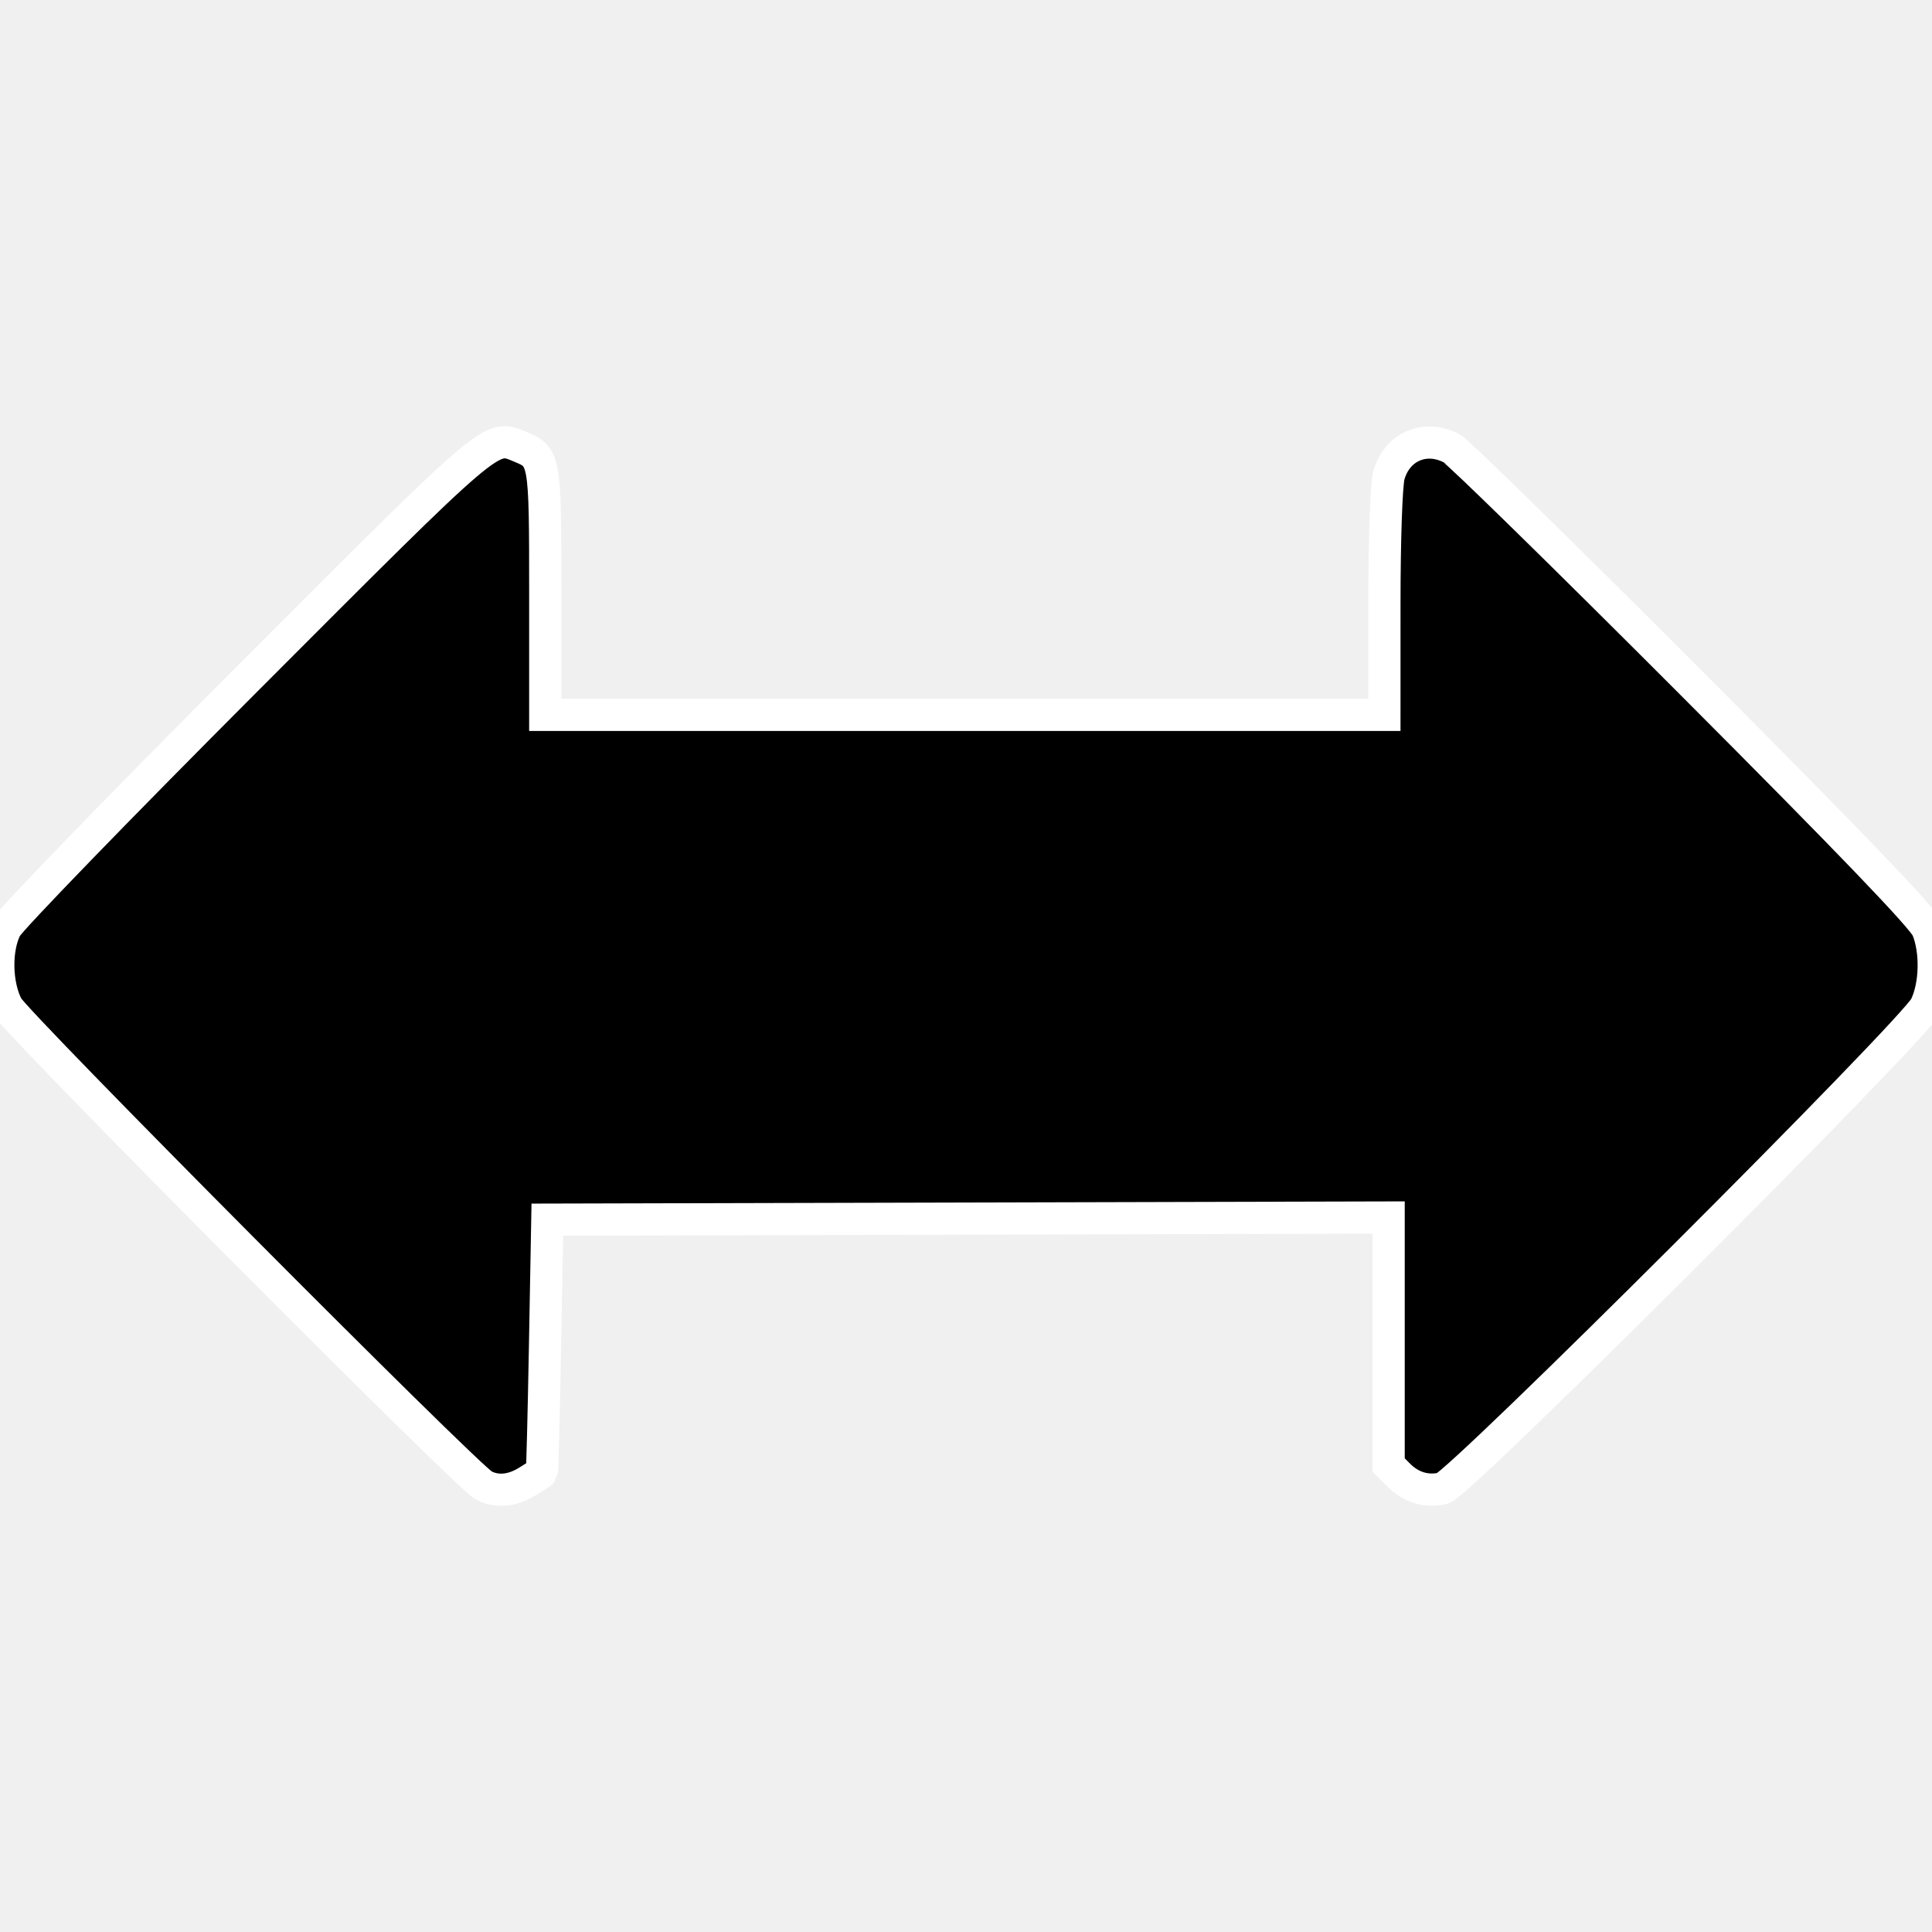
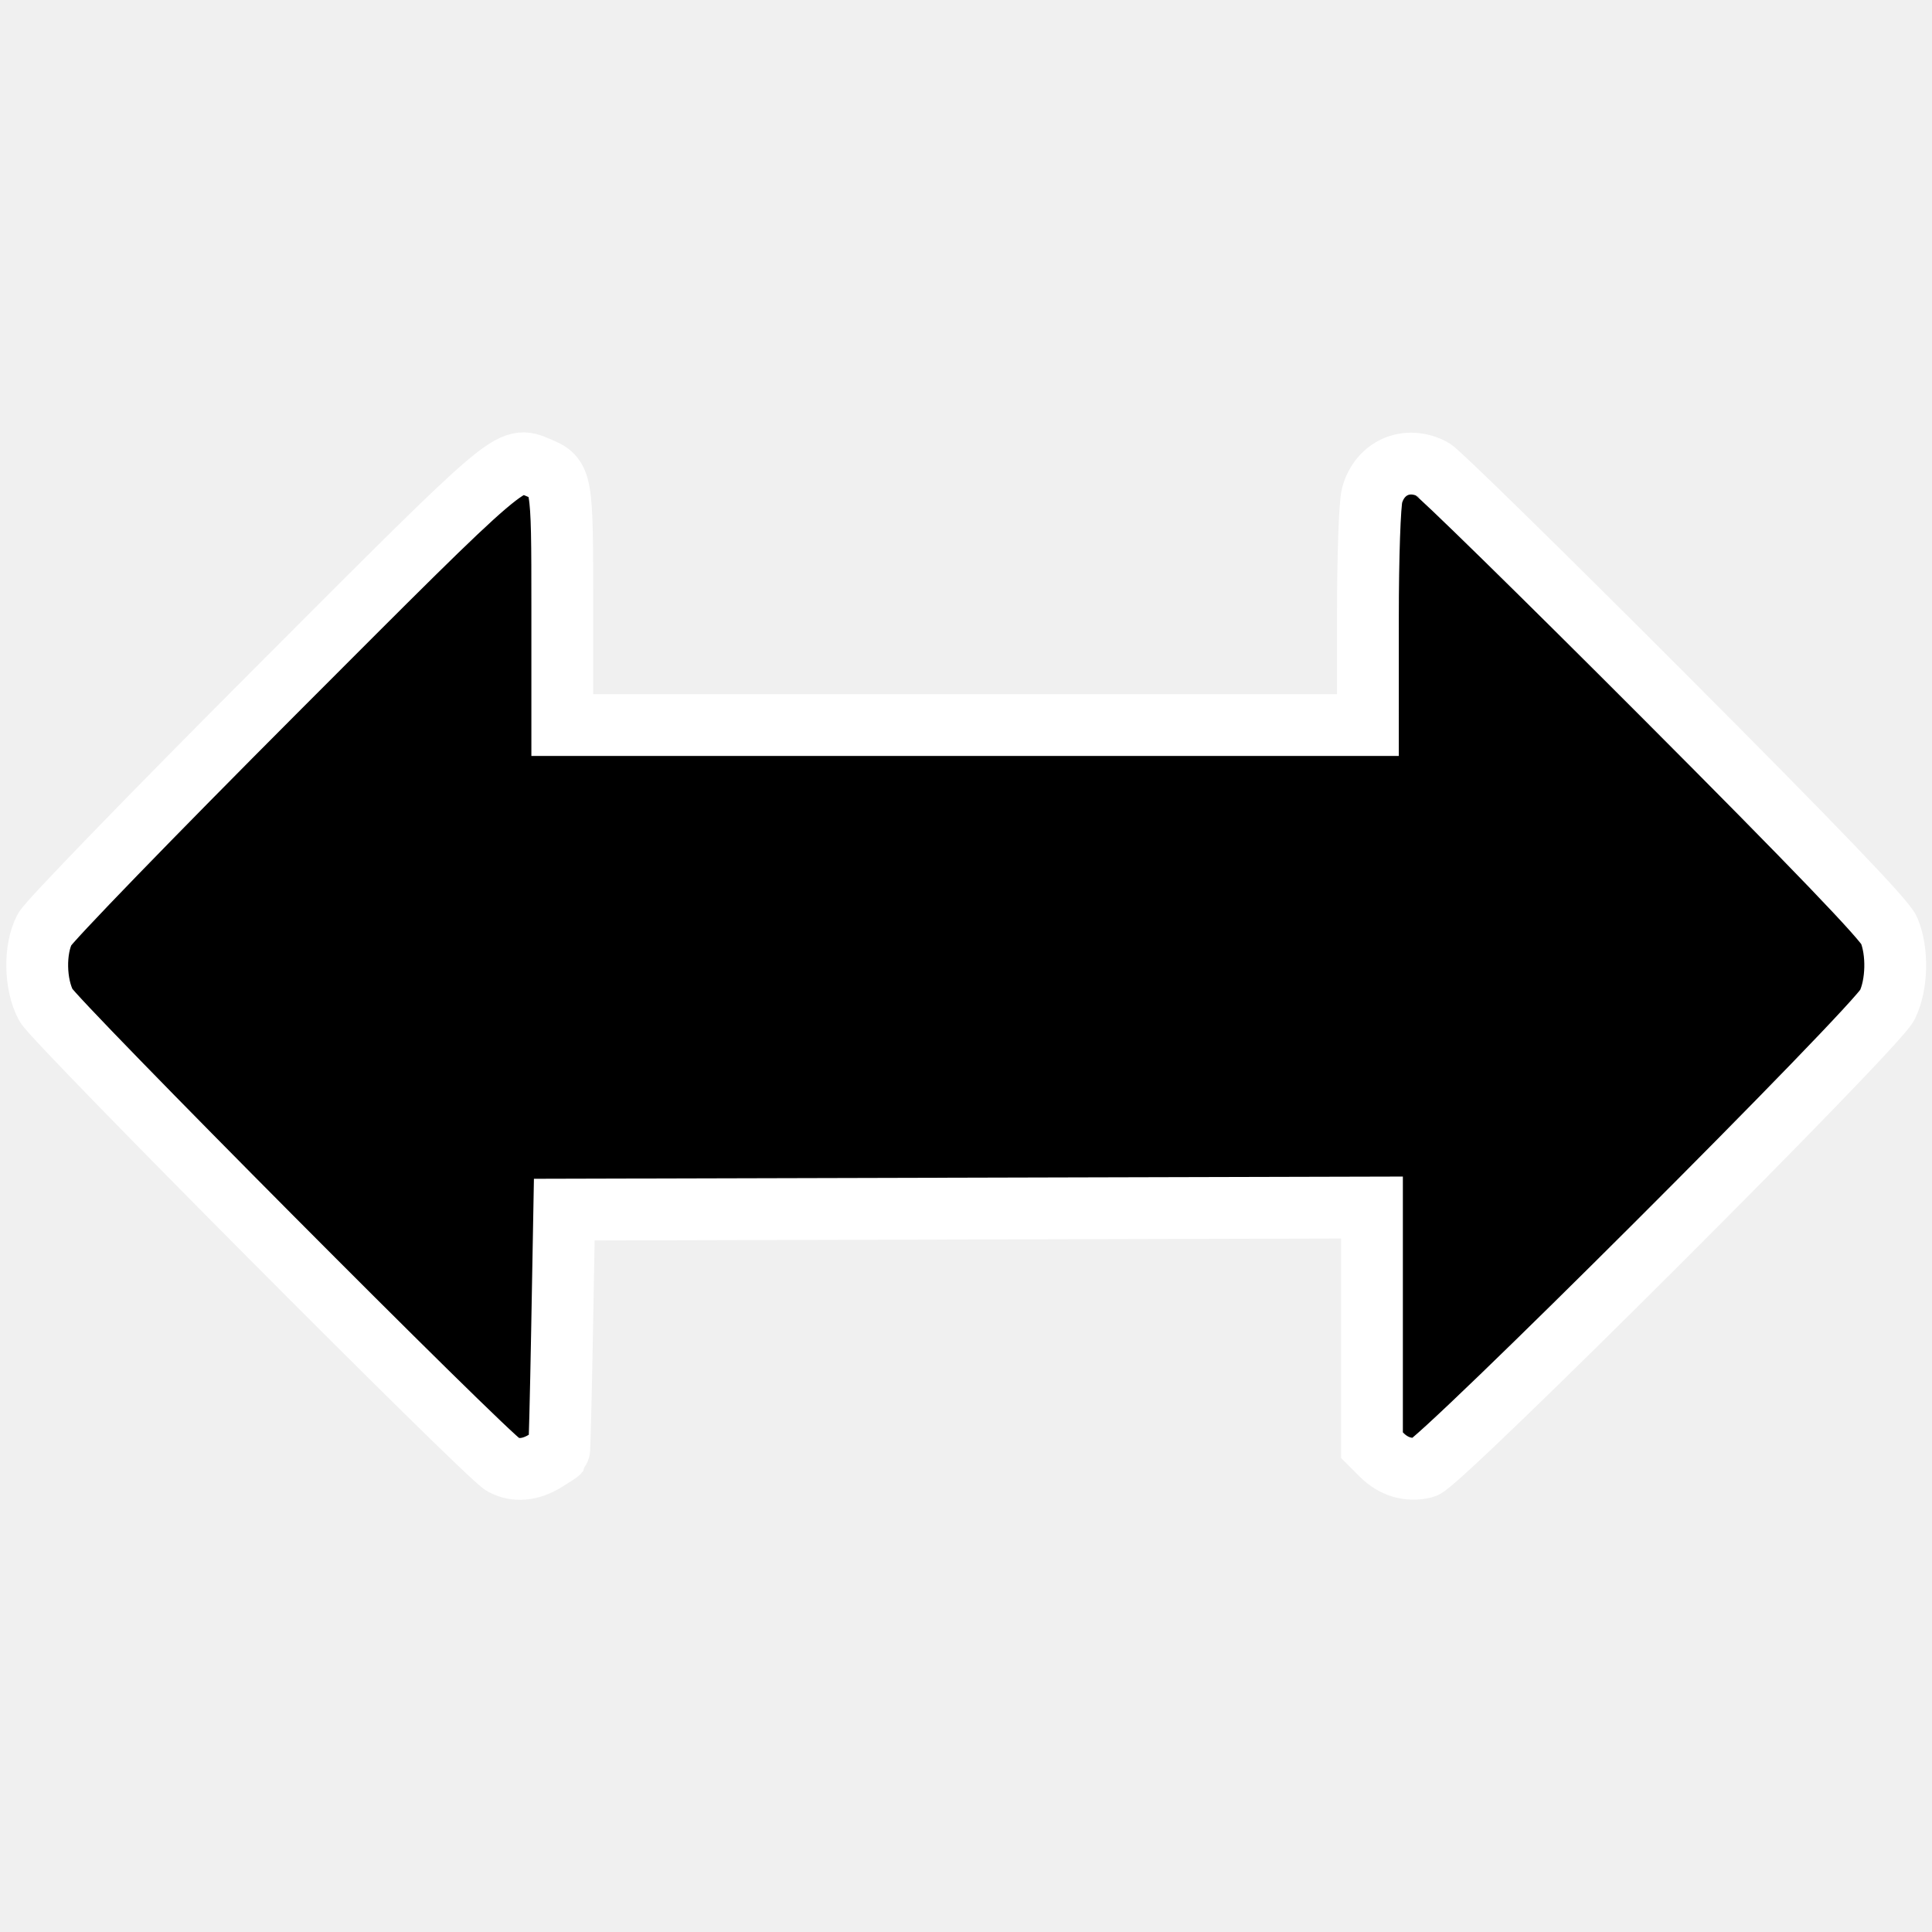
- <svg xmlns="http://www.w3.org/2000/svg" width="120mm" height="120mm" viewBox="0 0 120 120" version="1.1" id="svg1" xml:space="preserve">
+ <svg xmlns="http://www.w3.org/2000/svg" width="125mm" height="125mm" viewBox="0 0 125 125" version="1.1" id="svg1" xml:space="preserve">
  <defs id="defs1" />
  <g id="layer1">
-     <path style="fill:#000000;stroke:#ffffff;stroke-opacity:1;stroke-width:2;stroke-dasharray:none" d="M 30.028,92.253 C 28.973,91.681 1.016,63.576 0.458,62.526 c -0.715,-1.345 -0.757,-3.594 -0.09,-4.895 0.261,-0.509 6.982,-7.445 14.935,-15.412 15.453,-15.481 15.165,-15.235 16.99,-14.479 1.561,0.647 1.573,0.714 1.573,9.049 v 7.614 h 26.061 26.061 l 10e-4,-6.945 c 8.4e-4,-3.944 0.119,-7.369 0.274,-7.925 0.498,-1.794 2.263,-2.555 3.905,-1.684 0.393,0.208 7.109,6.787 14.925,14.618 9.792,9.812 14.337,14.545 14.618,15.223 0.57,1.375 0.519,3.515 -0.115,4.82 -0.721,1.485 -28.958,29.682 -29.971,29.928 -0.998,0.243 -1.974,-0.045 -2.735,-0.805 l -0.639,-0.639 v -7.686 -7.686 l -26.128,0.067 -26.128,0.067 -0.142,7.805 c -0.078,4.293 -0.168,7.837 -0.198,7.875 -0.031,0.038 -0.443,0.306 -0.916,0.594 -0.952,0.581 -1.908,0.659 -2.712,0.223 z" id="path1" />
+     <path style="fill:#000000;stroke:#ffffff;stroke-width:4;stroke-dasharray:none;stroke-opacity:1" d="M 32.542,94.759 C 31.487,94.186 3.53,66.081 2.972,65.032 c -0.715,-1.345 -0.757,-3.594 -0.09,-4.895 0.261,-0.509 6.982,-7.445 14.935,-15.412 15.453,-15.481 15.165,-15.235 16.99,-14.479 1.561,0.647 1.573,0.714 1.573,9.049 v 7.614 h 26.061 26.061 l 10e-4,-6.945 c 8.4e-4,-3.944 0.119,-7.369 0.274,-7.925 0.498,-1.794 2.263,-2.555 3.905,-1.684 0.393,0.208 7.109,6.787 14.925,14.618 9.792,9.812 14.337,14.545 14.618,15.223 0.57,1.375 0.519,3.515 -0.115,4.82 -0.721,1.485 -28.958,29.682 -29.971,29.928 -0.998,0.243 -1.974,-0.045 -2.735,-0.805 l -0.639,-0.639 v -7.686 -7.686 l -26.128,0.067 -26.128,0.067 -0.142,7.805 c -0.078,4.293 -0.168,7.837 -0.198,7.875 -0.031,0.038 -0.443,0.306 -0.916,0.594 -0.952,0.581 -1.908,0.659 -2.712,0.223 z" id="path1" />
  </g>
</svg>
